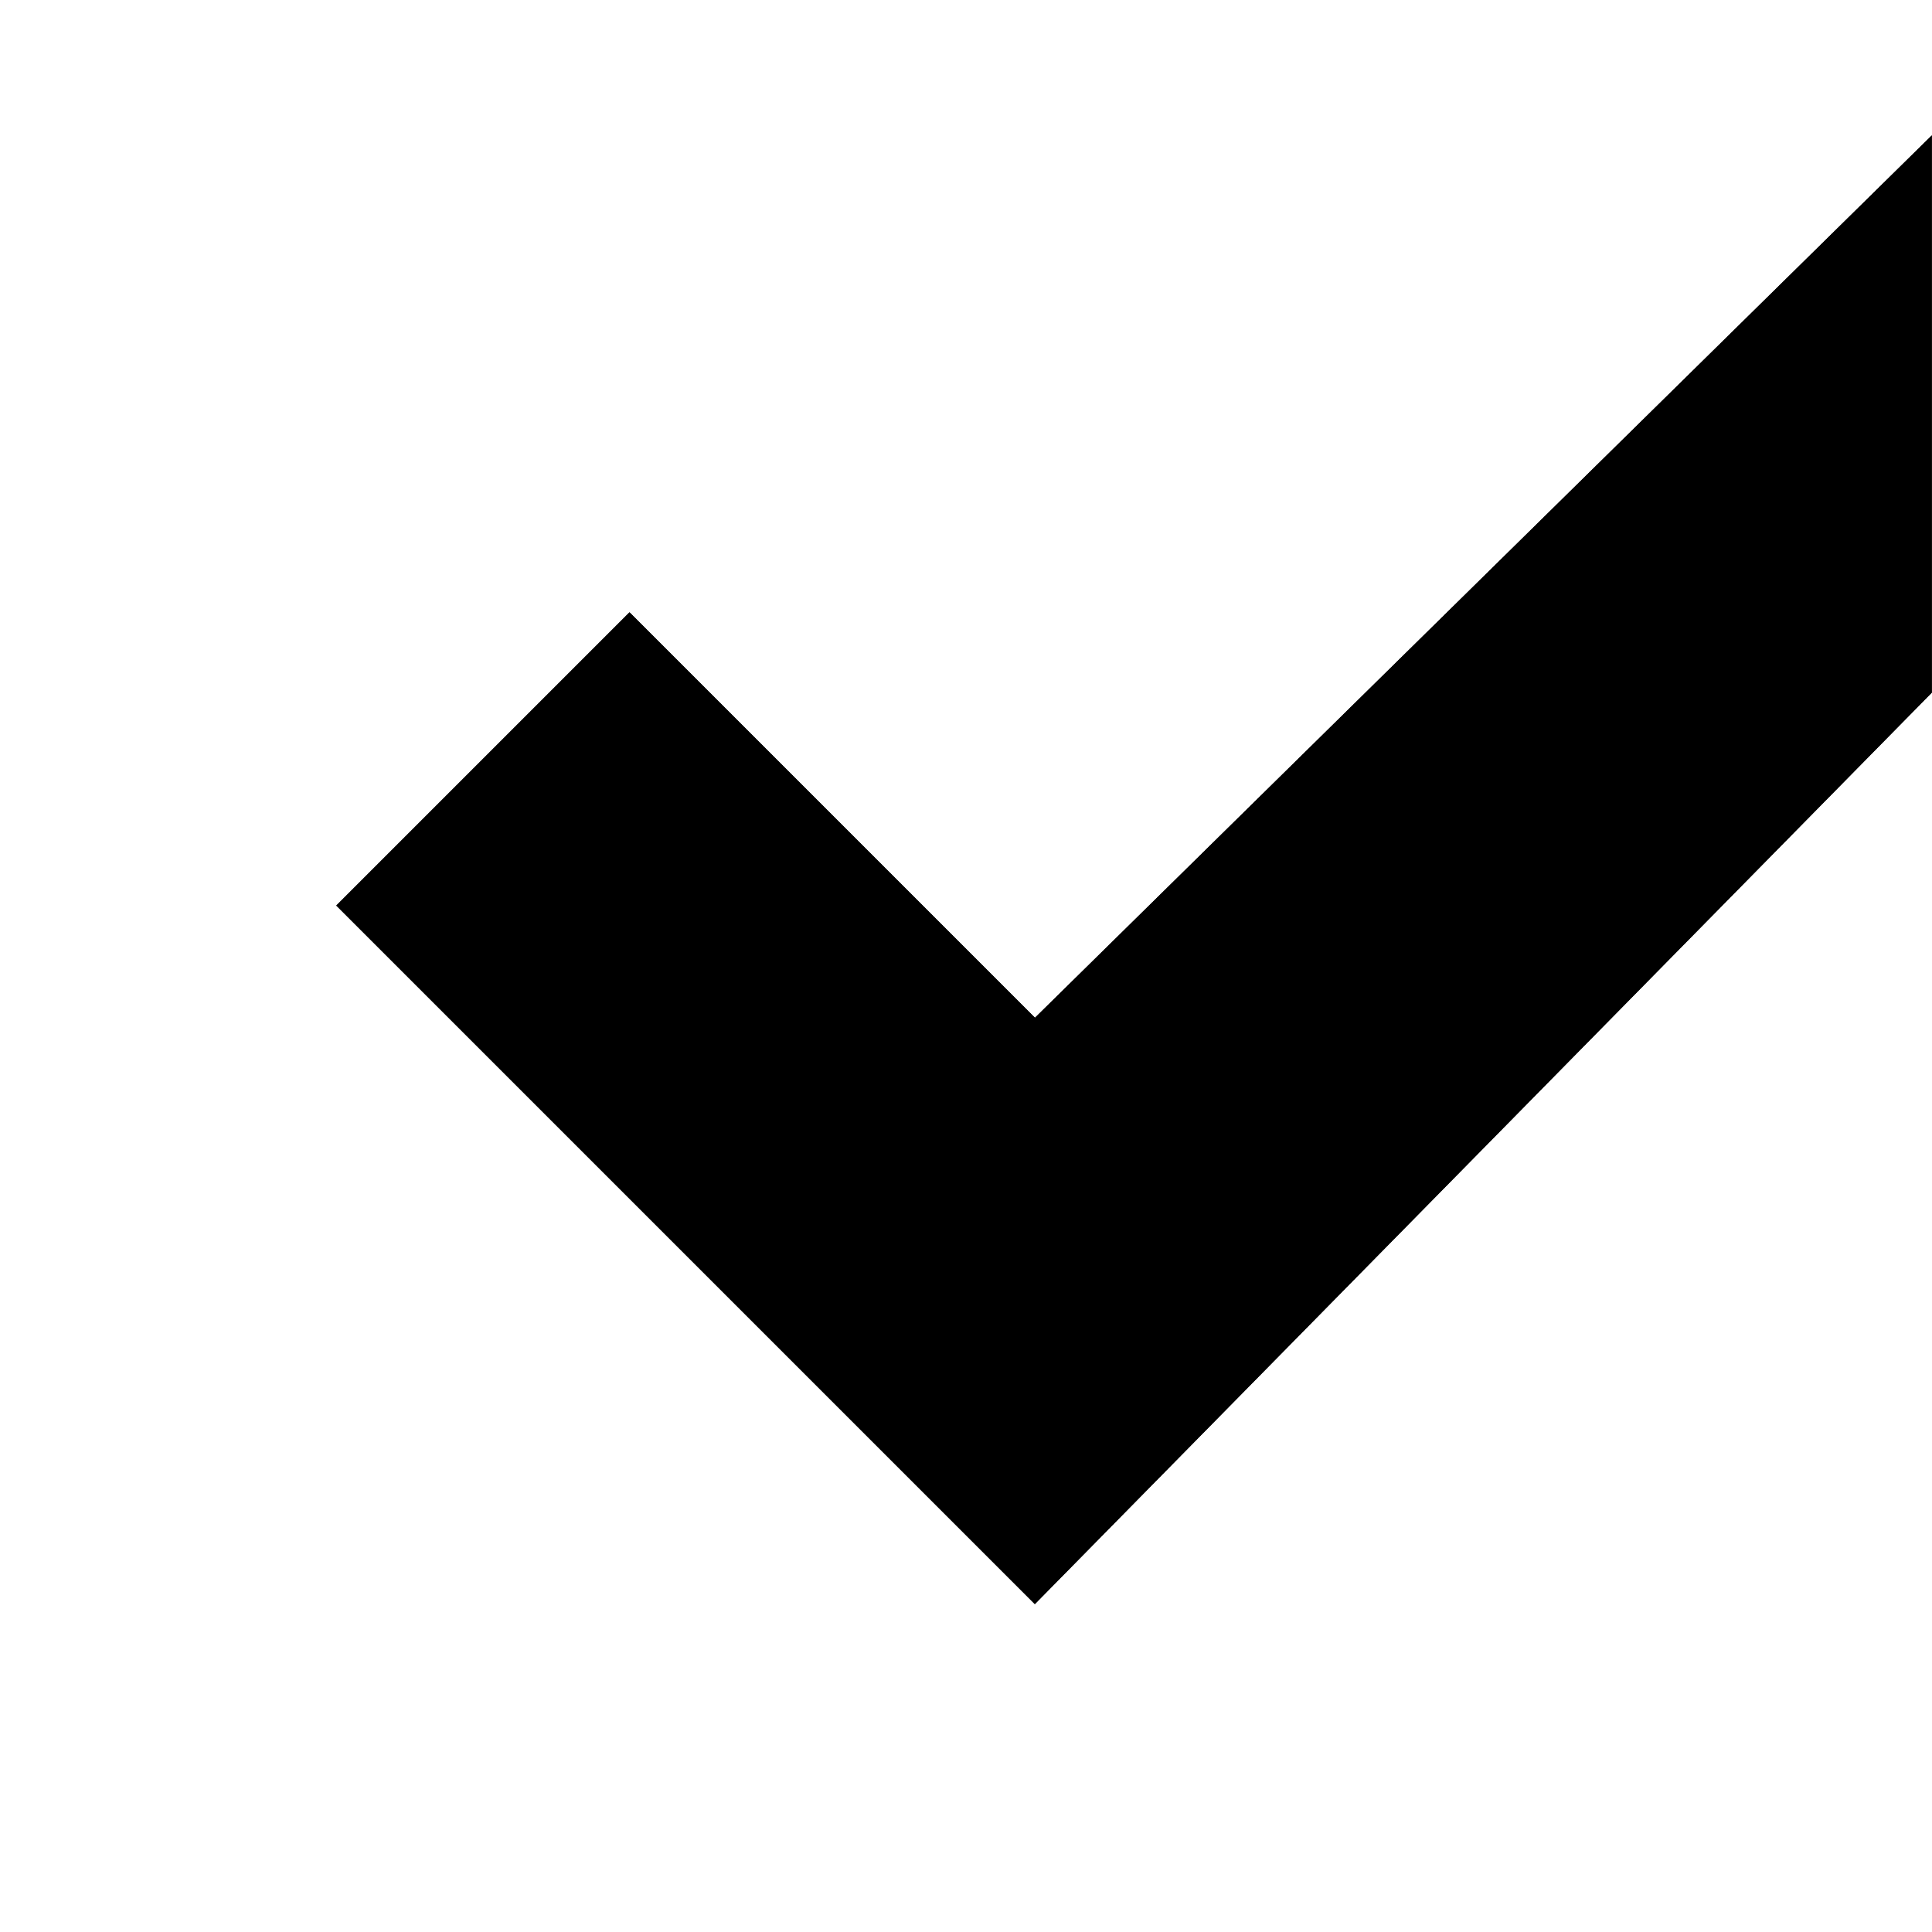
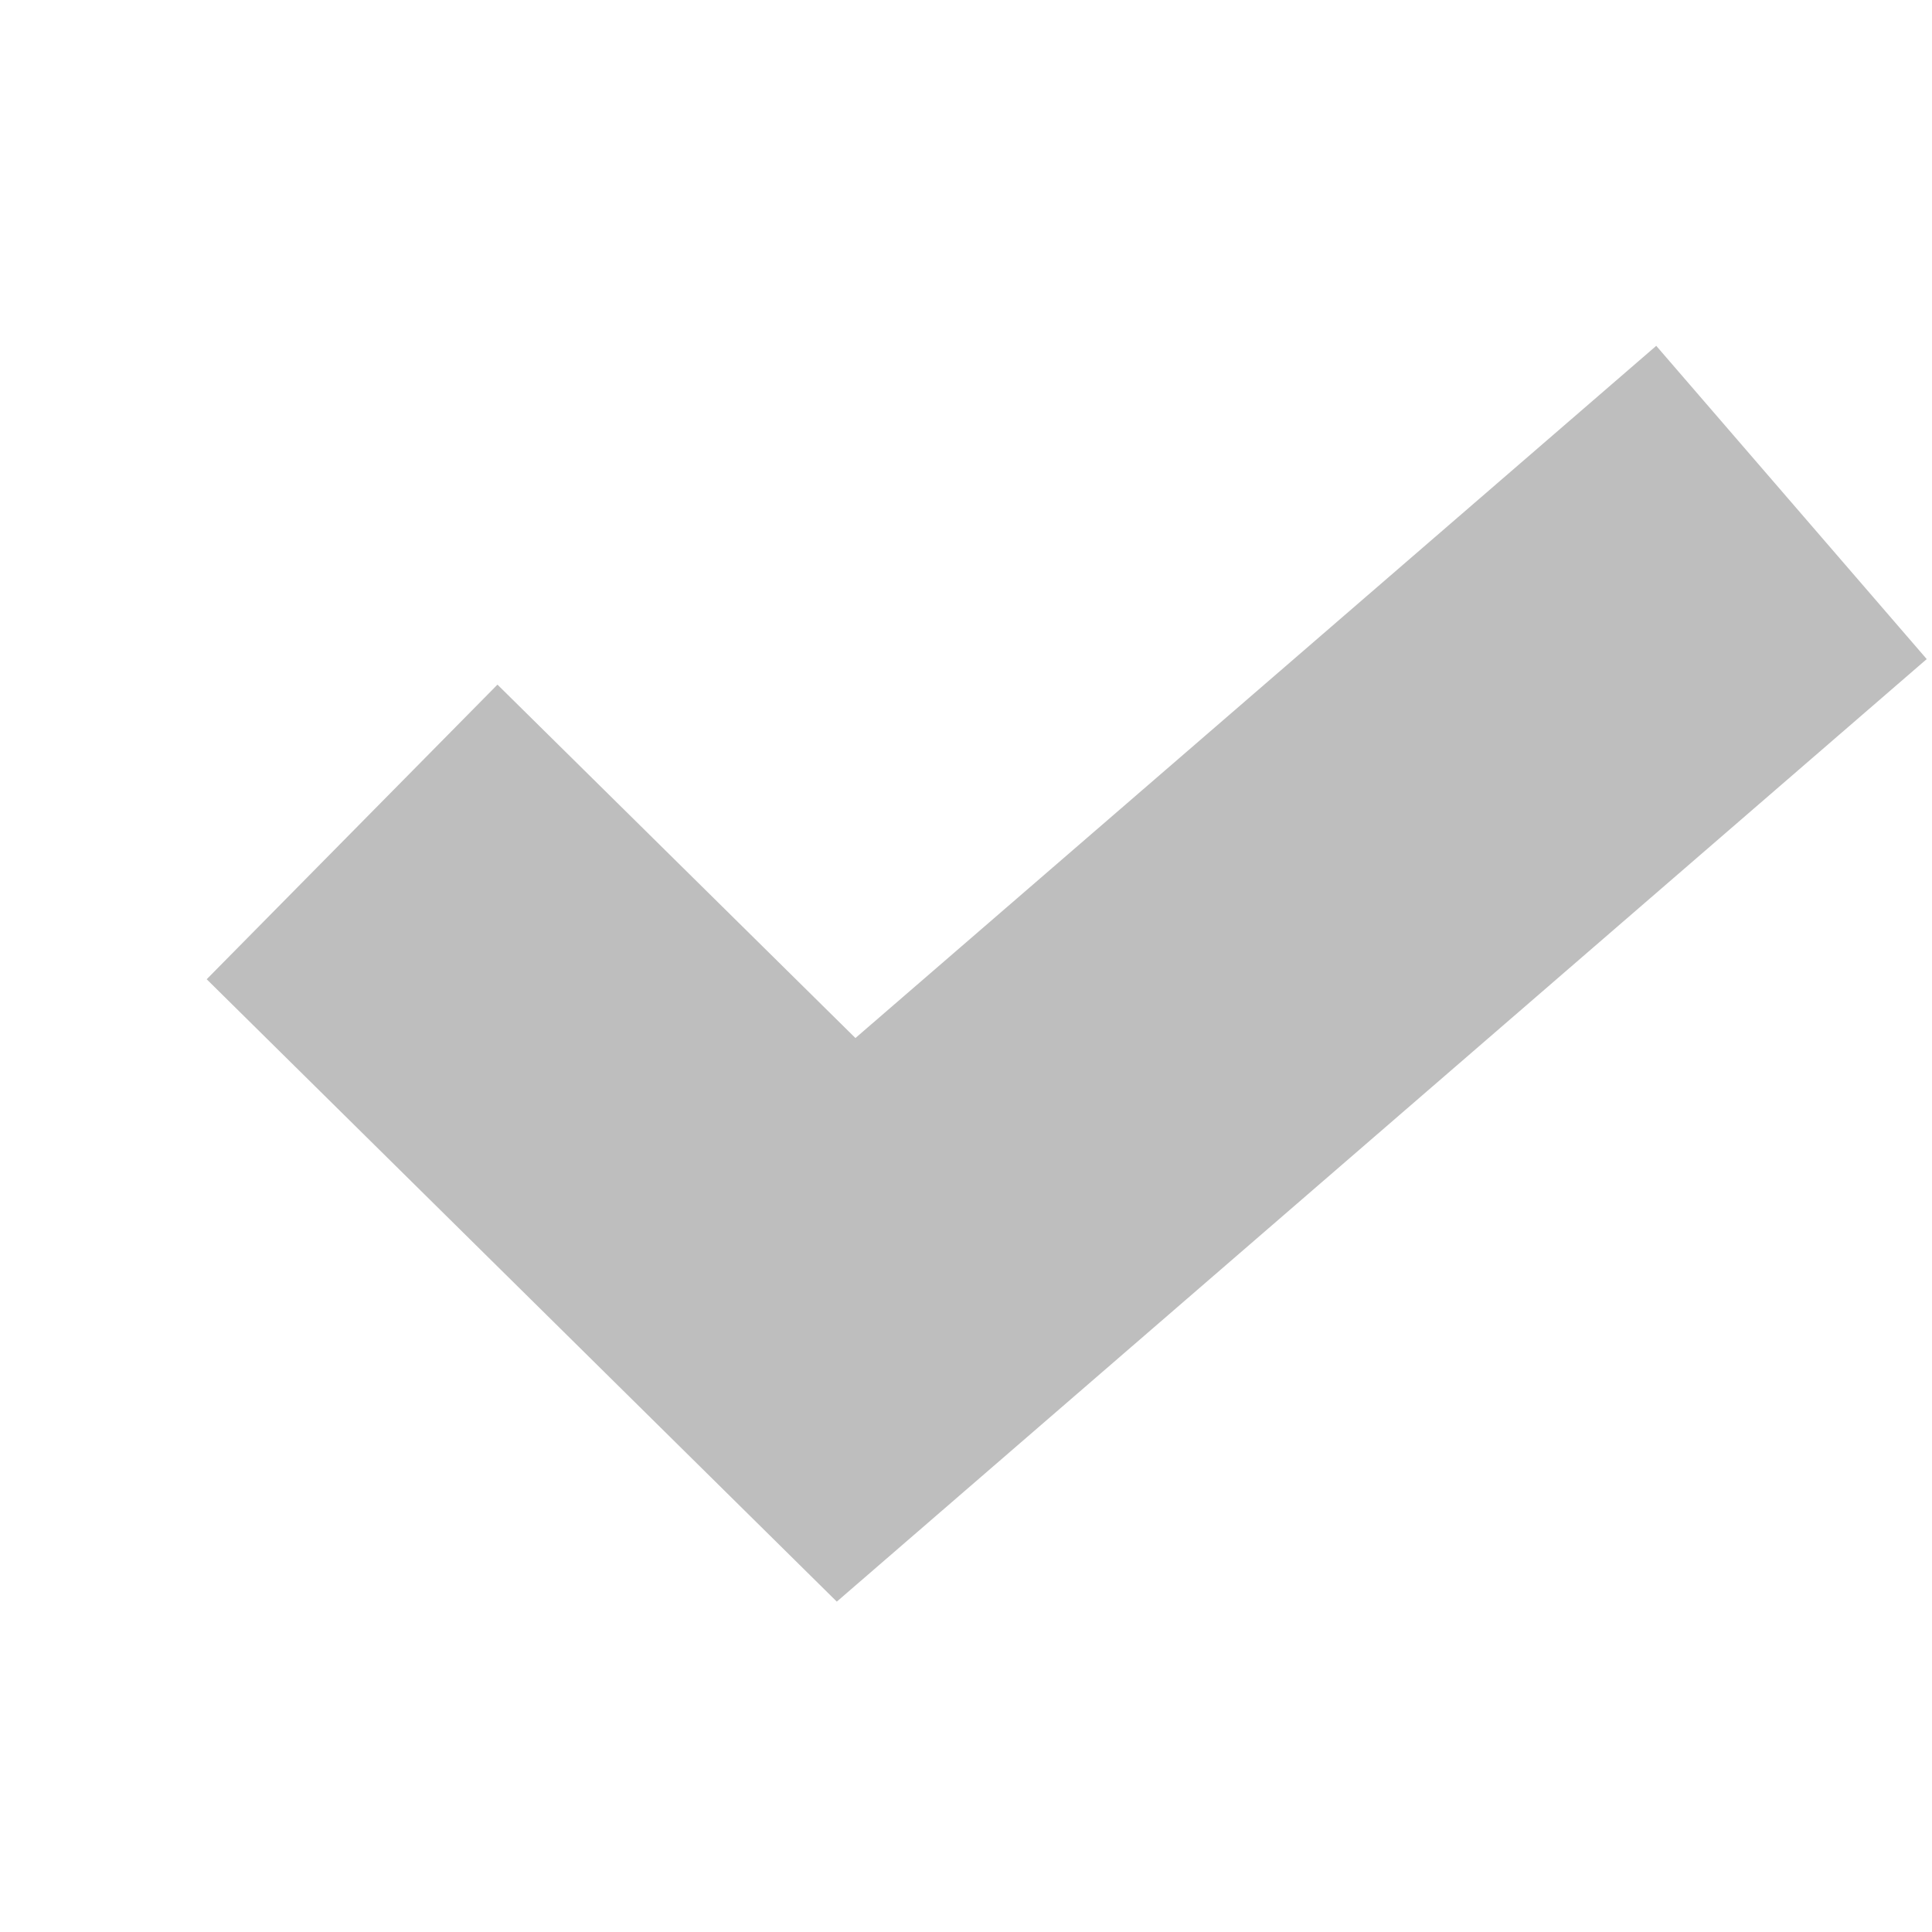
- <svg xmlns="http://www.w3.org/2000/svg" xmlns:ns1="http://www.openswatchbook.org/uri/2009/osb" width="14" version="1.1" id="svg7384" height="14">
+ <svg xmlns="http://www.w3.org/2000/svg" xmlns:ns1="http://www.openswatchbook.org/uri/2009/osb" height="14" id="svg7384" version="1.1" width="14">
  <defs id="defs7386">
-     <linearGradient ns1:paint="solid" id="linearGradient19282" gradientTransform="matrix(-2.736579,0.2820293,-0.1890831,-0.9998832,239.5401,-879.4556)">
-       <stop style="stop-color:#666666;stop-opacity:1;" offset="0" id="stop19284" />
+     <linearGradient gradientTransform="matrix(-2.736579,0.2820293,-0.1890831,-0.9998832,239.5401,-879.4556)" id="linearGradient19282" ns1:paint="solid">
+       <stop id="stop19284" offset="0" style="stop-color:#666666;stop-opacity:1;" />
    </linearGradient>
  </defs>
-   <g transform="translate(-401.0002,-339)" style="display:inline;opacity:1" id="layer9">
-     <path id="path8913-6-7-1-5-1" d="m 415,339.98 -6.5,6.395 -2.938,-2.938 -2.125,2.125 5.062,5.062 6.5,-6.605 0,-4.039 z" style="color:#000000;font-style:normal;font-variant:normal;font-weight:normal;font-stretch:normal;font-size:medium;line-height:normal;font-family:Sans;-inkscape-font-specification:Sans;text-indent:0;text-align:start;text-decoration:none;text-decoration-line:none;letter-spacing:normal;word-spacing:normal;text-transform:none;direction:ltr;block-progression:tb;writing-mode:lr-tb;baseline-shift:baseline;text-anchor:start;display:inline;overflow:visible;visibility:visible;fill:#000000;fill-opacity:1;stroke:none;stroke-width:3;marker:none;enable-background:accumulate" />
-     <path style="color:#000000;font-style:normal;font-variant:normal;font-weight:normal;font-stretch:normal;font-size:medium;line-height:normal;font-family:Sans;-inkscape-font-specification:Sans;text-indent:0;text-align:start;text-decoration:none;text-decoration-line:none;letter-spacing:normal;word-spacing:normal;text-transform:none;direction:ltr;block-progression:tb;writing-mode:lr-tb;baseline-shift:baseline;text-anchor:start;display:inline;overflow:visible;visibility:visible;fill:#000000;fill-opacity:1;stroke:none;stroke-width:3;marker:none;enable-background:accumulate" d="m 415,339.98 -6.5,6.395 -2.938,-2.938 -2.125,2.125 5.062,5.062 6.5,-6.605 0,-4.039 z" id="path843" />
+   <g id="layer9" style="display:inline;opacity:1" transform="translate(-401.0002,-339)">
+     <path style="color:#000000;font-style:normal;font-variant:normal;font-weight:normal;font-stretch:normal;font-size:medium;line-height:normal;font-family:sans-serif;font-variant-ligatures:normal;font-variant-position:normal;font-variant-caps:normal;font-variant-numeric:normal;font-variant-alternates:normal;font-feature-settings:normal;text-indent:0;text-align:start;text-decoration:none;text-decoration-line:none;text-decoration-style:solid;text-decoration-color:#000000;letter-spacing:normal;word-spacing:normal;text-transform:none;writing-mode:lr-tb;direction:ltr;text-orientation:mixed;dominant-baseline:auto;baseline-shift:baseline;text-anchor:start;white-space:normal;shape-padding:0;clip-rule:nonzero;display:inline;overflow:visible;visibility:visible;opacity:1;isolation:auto;mix-blend-mode:normal;color-interpolation:sRGB;color-interpolation-filters:linearRGB;solid-color:#000000;solid-opacity:1;vector-effect:none;fill:#bebebe;fill-opacity:1;fill-rule:nonzero;stroke:none;stroke-width:3;stroke-linecap:butt;stroke-linejoin:miter;stroke-miterlimit:4;stroke-dasharray:none;stroke-dashoffset:0;stroke-opacity:1;marker:none;color-rendering:auto;image-rendering:auto;shape-rendering:auto;text-rendering:auto;enable-background:accumulate" d="m 413.002,341.506 -5.803,5.016 -2.594,-2.561 -2.107,2.135 4.566,4.51 7.898,-6.83 z" id="path3304" />
  </g>
-   <g transform="translate(-401.0002,-339)" style="display:inline" id="layer10" />
-   <g transform="translate(-401.0002,-339)" id="layer11" />
-   <g transform="translate(-401.0002,-339)" style="display:inline" id="layer13" />
-   <g transform="translate(-401.0002,-339)" id="layer14" />
-   <g transform="translate(-401.0002,-339)" style="display:inline" id="layer15" />
-   <g transform="translate(-401.0002,-339)" style="display:inline" id="g71291" />
-   <g transform="translate(-401.0002,-339)" style="display:inline" id="g4953" />
-   <g transform="translate(-401.0002,-339)" style="display:inline" id="layer12" />
+   <g id="layer10" style="display:inline" transform="translate(-401.0002,-339)" />
+   <g id="layer11" transform="translate(-401.0002,-339)" />
+   <g id="layer13" style="display:inline" transform="translate(-401.0002,-339)" />
+   <g id="layer14" transform="translate(-401.0002,-339)" />
+   <g id="layer15" style="display:inline" transform="translate(-401.0002,-339)" />
+   <g id="g71291" style="display:inline" transform="translate(-401.0002,-339)" />
+   <g id="g4953" style="display:inline" transform="translate(-401.0002,-339)" />
+   <g id="layer12" style="display:inline" transform="translate(-401.0002,-339)" />
</svg>
